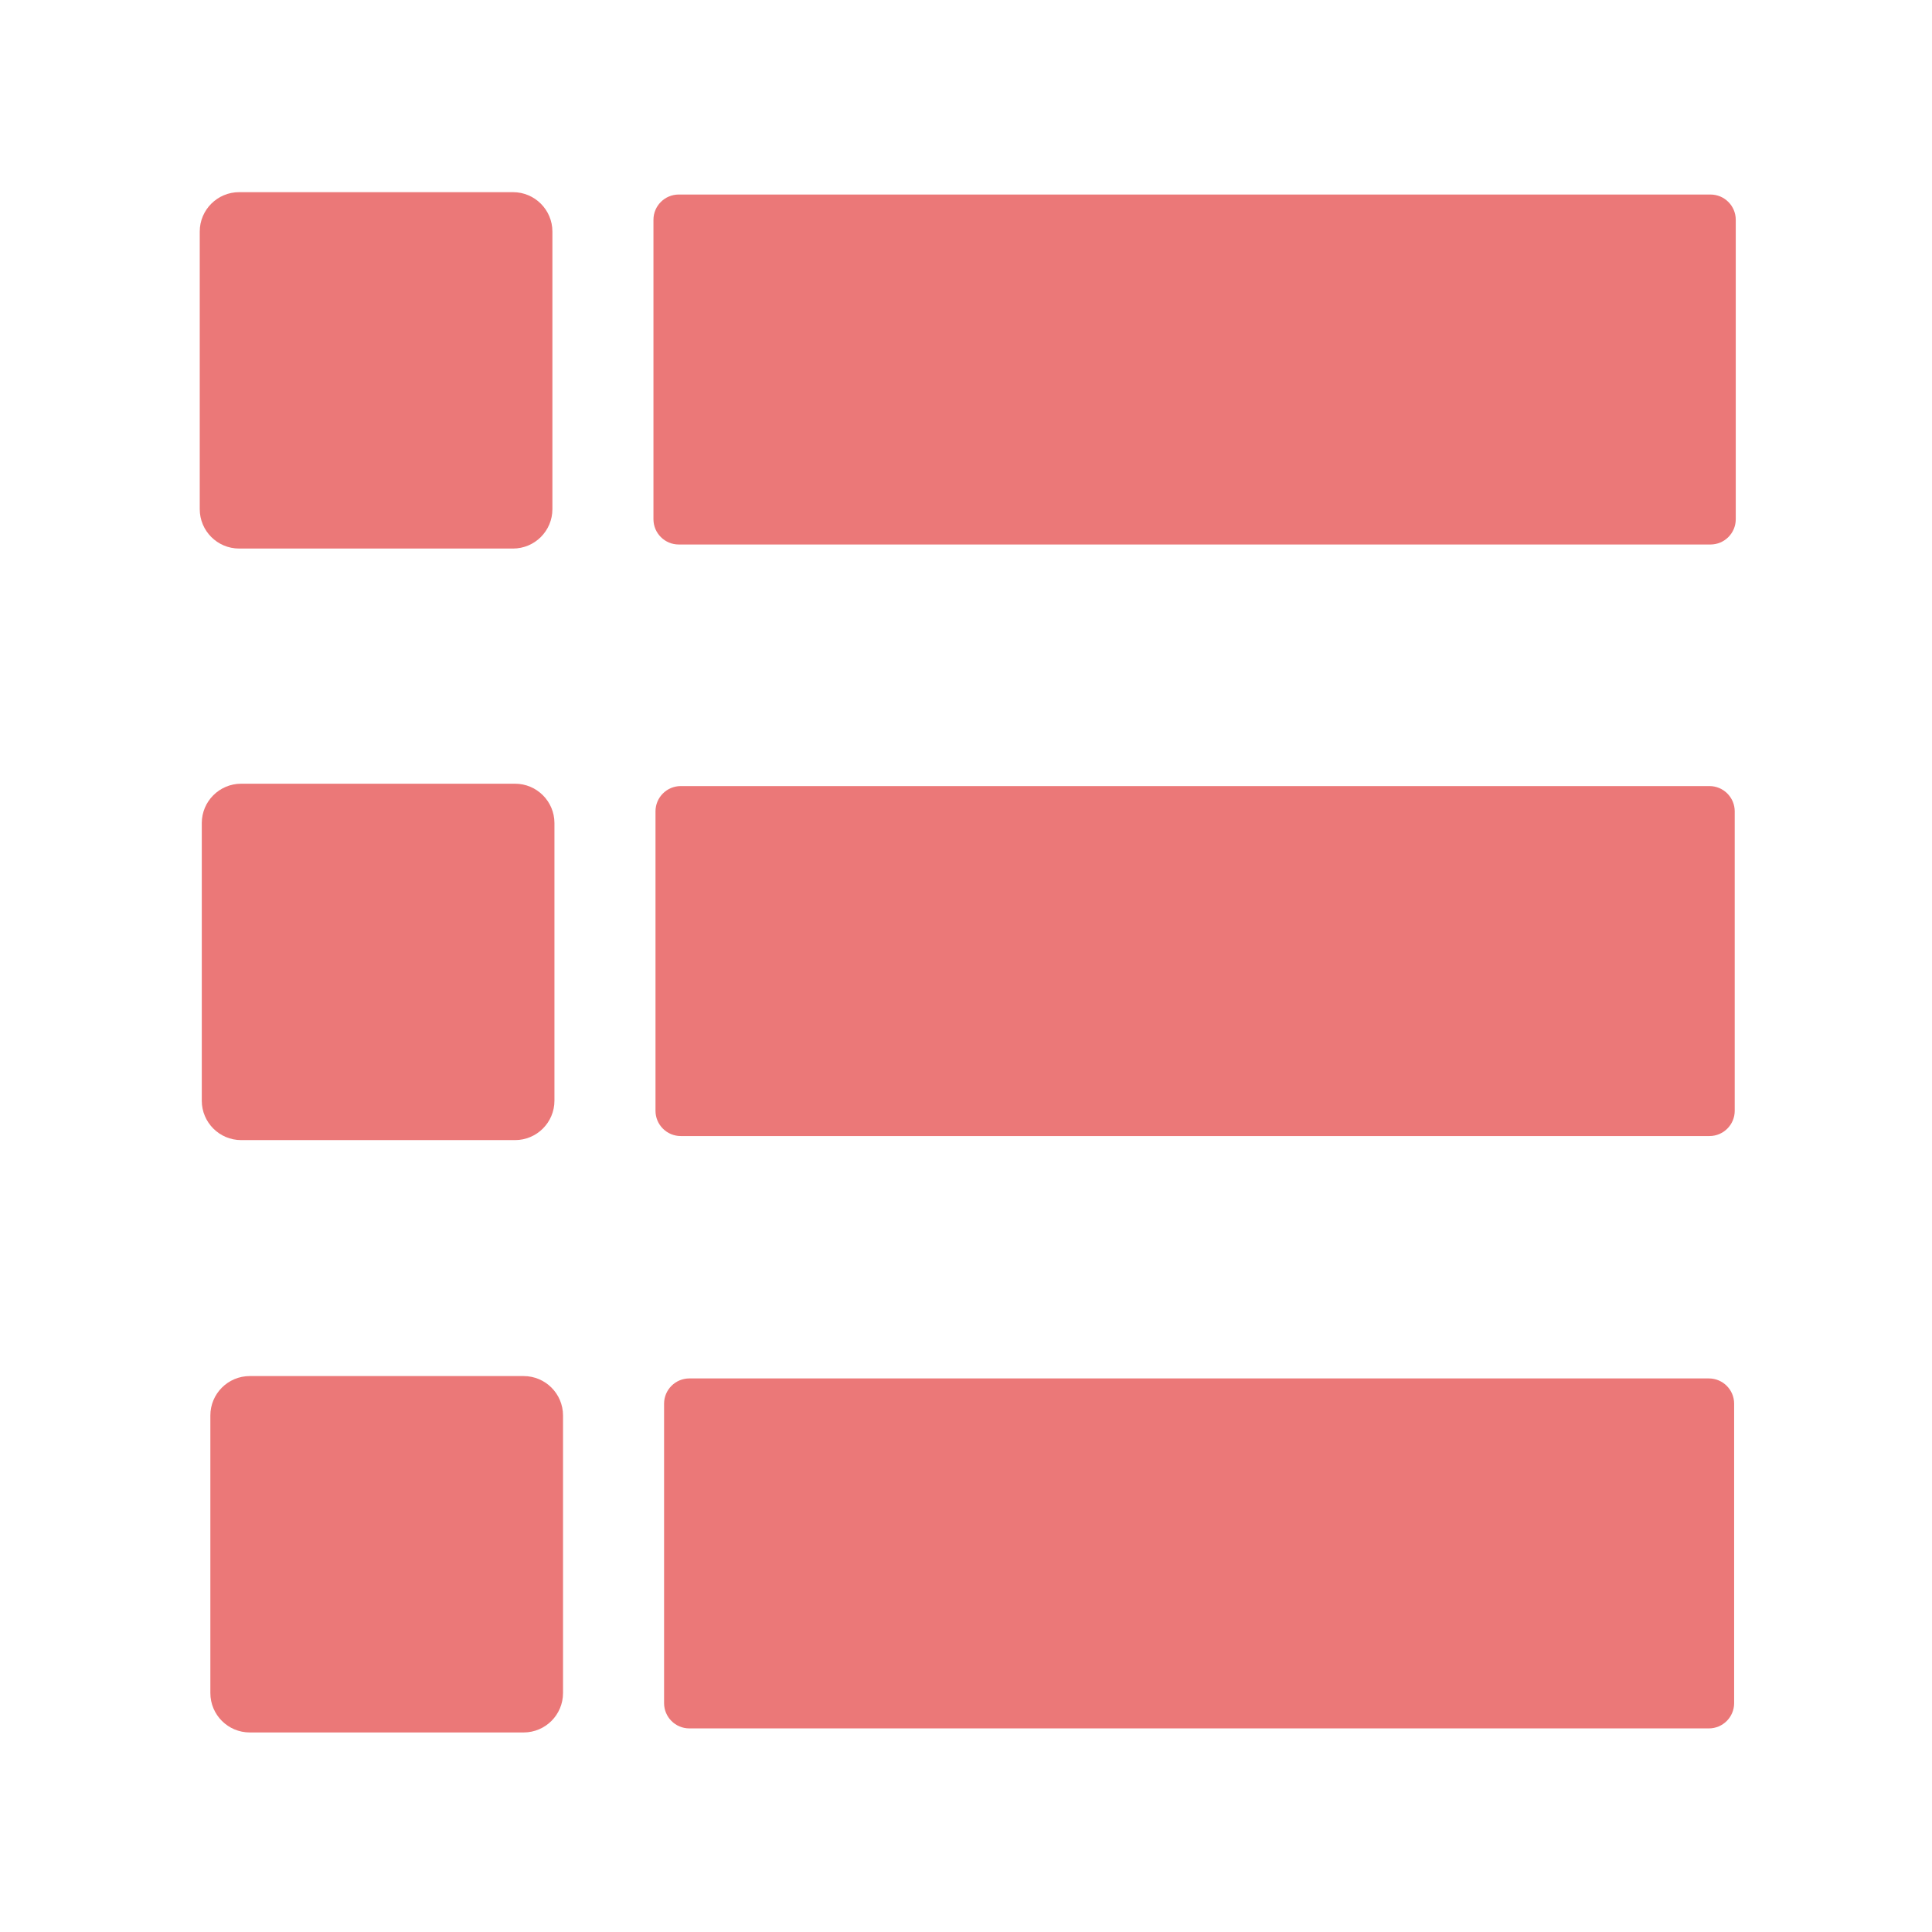
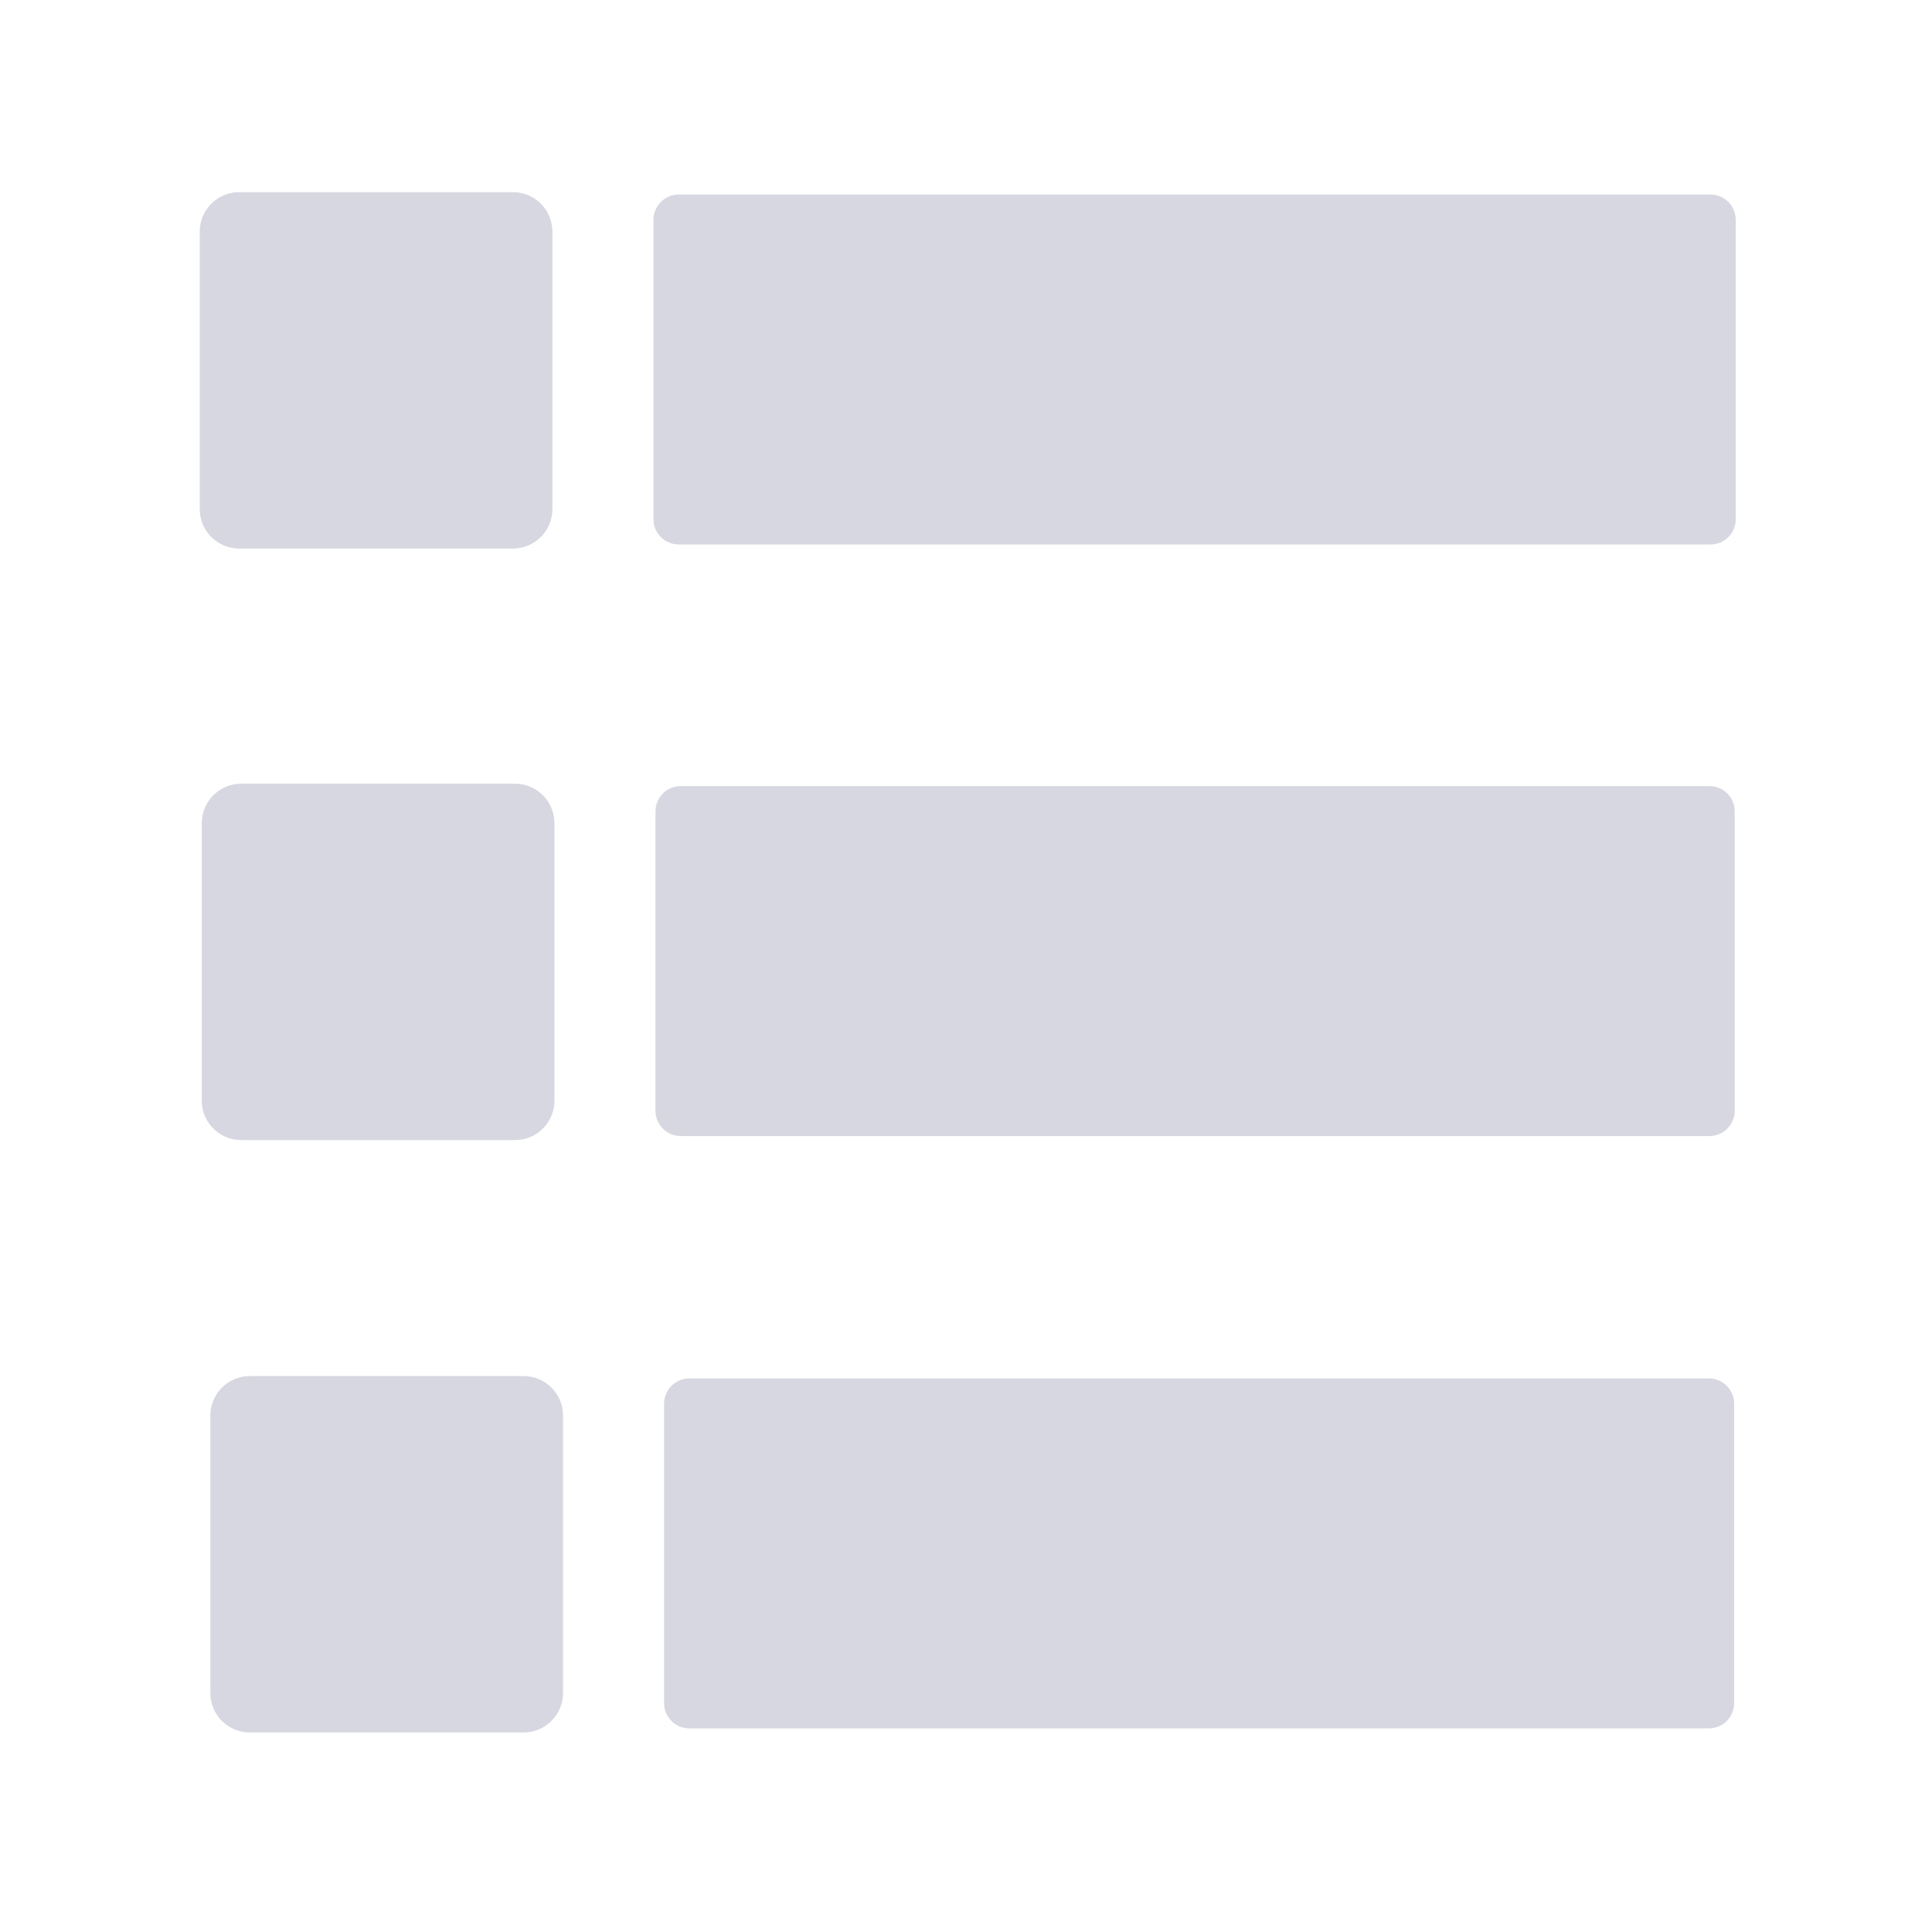
<svg xmlns="http://www.w3.org/2000/svg" data-name="Layer 1" id="Layer_1" viewBox="0 0 59.67 59.67" version="1.1" width="59.67" height="59.67">
  <defs id="defs1">
    <style id="style1">.cls-1{fill:#757575;}.cls-2{fill:#bdbdbd;}.cls-3{fill:#f5f5f5;}</style>
  </defs>
-   <rect style="fill:#eb7878;fill-opacity:1;stroke:none;stroke-width:1573.27;stroke-miterlimit:5.5;stroke-dasharray:none;stroke-opacity:1" id="rect1" width="10.892" height="11.007" x="6.169" y="5.935" ry="1.217" />
-   <rect style="fill:#eb7878;fill-opacity:1;stroke:none;stroke-width:0.581;stroke-miterlimit:5.5;stroke-dasharray:none;stroke-opacity:1" id="rect2" width="33.427" height="10.809" x="20.182" y="6.008" ry="0.781" />
-   <rect style="fill:#eb7878;fill-opacity:1;stroke:none;stroke-width:1573.27;stroke-miterlimit:5.5;stroke-dasharray:none;stroke-opacity:1" id="rect1-1" width="10.892" height="11.007" x="6.232" y="24.205" ry="1.217" />
-   <rect style="fill:#eb7878;fill-opacity:1;stroke:none;stroke-width:0.58;stroke-miterlimit:5.5;stroke-dasharray:none;stroke-opacity:1" id="rect2-8" width="33.332" height="10.809" x="20.245" y="24.278" ry="0.781" />
-   <rect style="fill:#eb7878;fill-opacity:1;stroke:none;stroke-width:1573.27;stroke-miterlimit:5.5;stroke-dasharray:none;stroke-opacity:1" id="rect1-8" width="10.892" height="11.007" x="6.497" y="42.5" ry="1.217" />
-   <rect style="fill:#eb7878;fill-opacity:1;stroke:none;stroke-width:0.578;stroke-miterlimit:5.5;stroke-dasharray:none;stroke-opacity:1" id="rect2-0" width="33.049" height="10.809" x="20.51" y="42.573" ry="0.781" />
+   <rect style="fill:#d7d7e1;fill-opacity:1;stroke:none;stroke-width:1573.27;stroke-miterlimit:5.5;stroke-dasharray:none;stroke-opacity:1" id="rect1" width="10.892" height="11.007" x="6.169" y="5.935" ry="1.217" />
+   <rect style="fill:#d7d7e1;fill-opacity:1;stroke:none;stroke-width:0.581;stroke-miterlimit:5.5;stroke-dasharray:none;stroke-opacity:1" id="rect2" width="33.427" height="10.809" x="20.182" y="6.008" ry="0.781" />
+   <rect style="fill:#d7d7e1;fill-opacity:1;stroke:none;stroke-width:1573.27;stroke-miterlimit:5.5;stroke-dasharray:none;stroke-opacity:1" id="rect1-1" width="10.892" height="11.007" x="6.232" y="24.205" ry="1.217" />
+   <rect style="fill:#d7d7e1;fill-opacity:1;stroke:none;stroke-width:0.58;stroke-miterlimit:5.5;stroke-dasharray:none;stroke-opacity:1" id="rect2-8" width="33.332" height="10.809" x="20.245" y="24.278" ry="0.781" />
+   <rect style="fill:#d7d7e1;fill-opacity:1;stroke:none;stroke-width:1573.27;stroke-miterlimit:5.5;stroke-dasharray:none;stroke-opacity:1" id="rect1-8" width="10.892" height="11.007" x="6.497" y="42.5" ry="1.217" />
+   <rect style="fill:#d7d7e1;fill-opacity:1;stroke:none;stroke-width:0.578;stroke-miterlimit:5.5;stroke-dasharray:none;stroke-opacity:1" id="rect2-0" width="33.049" height="10.809" x="20.51" y="42.573" ry="0.781" />
</svg>
